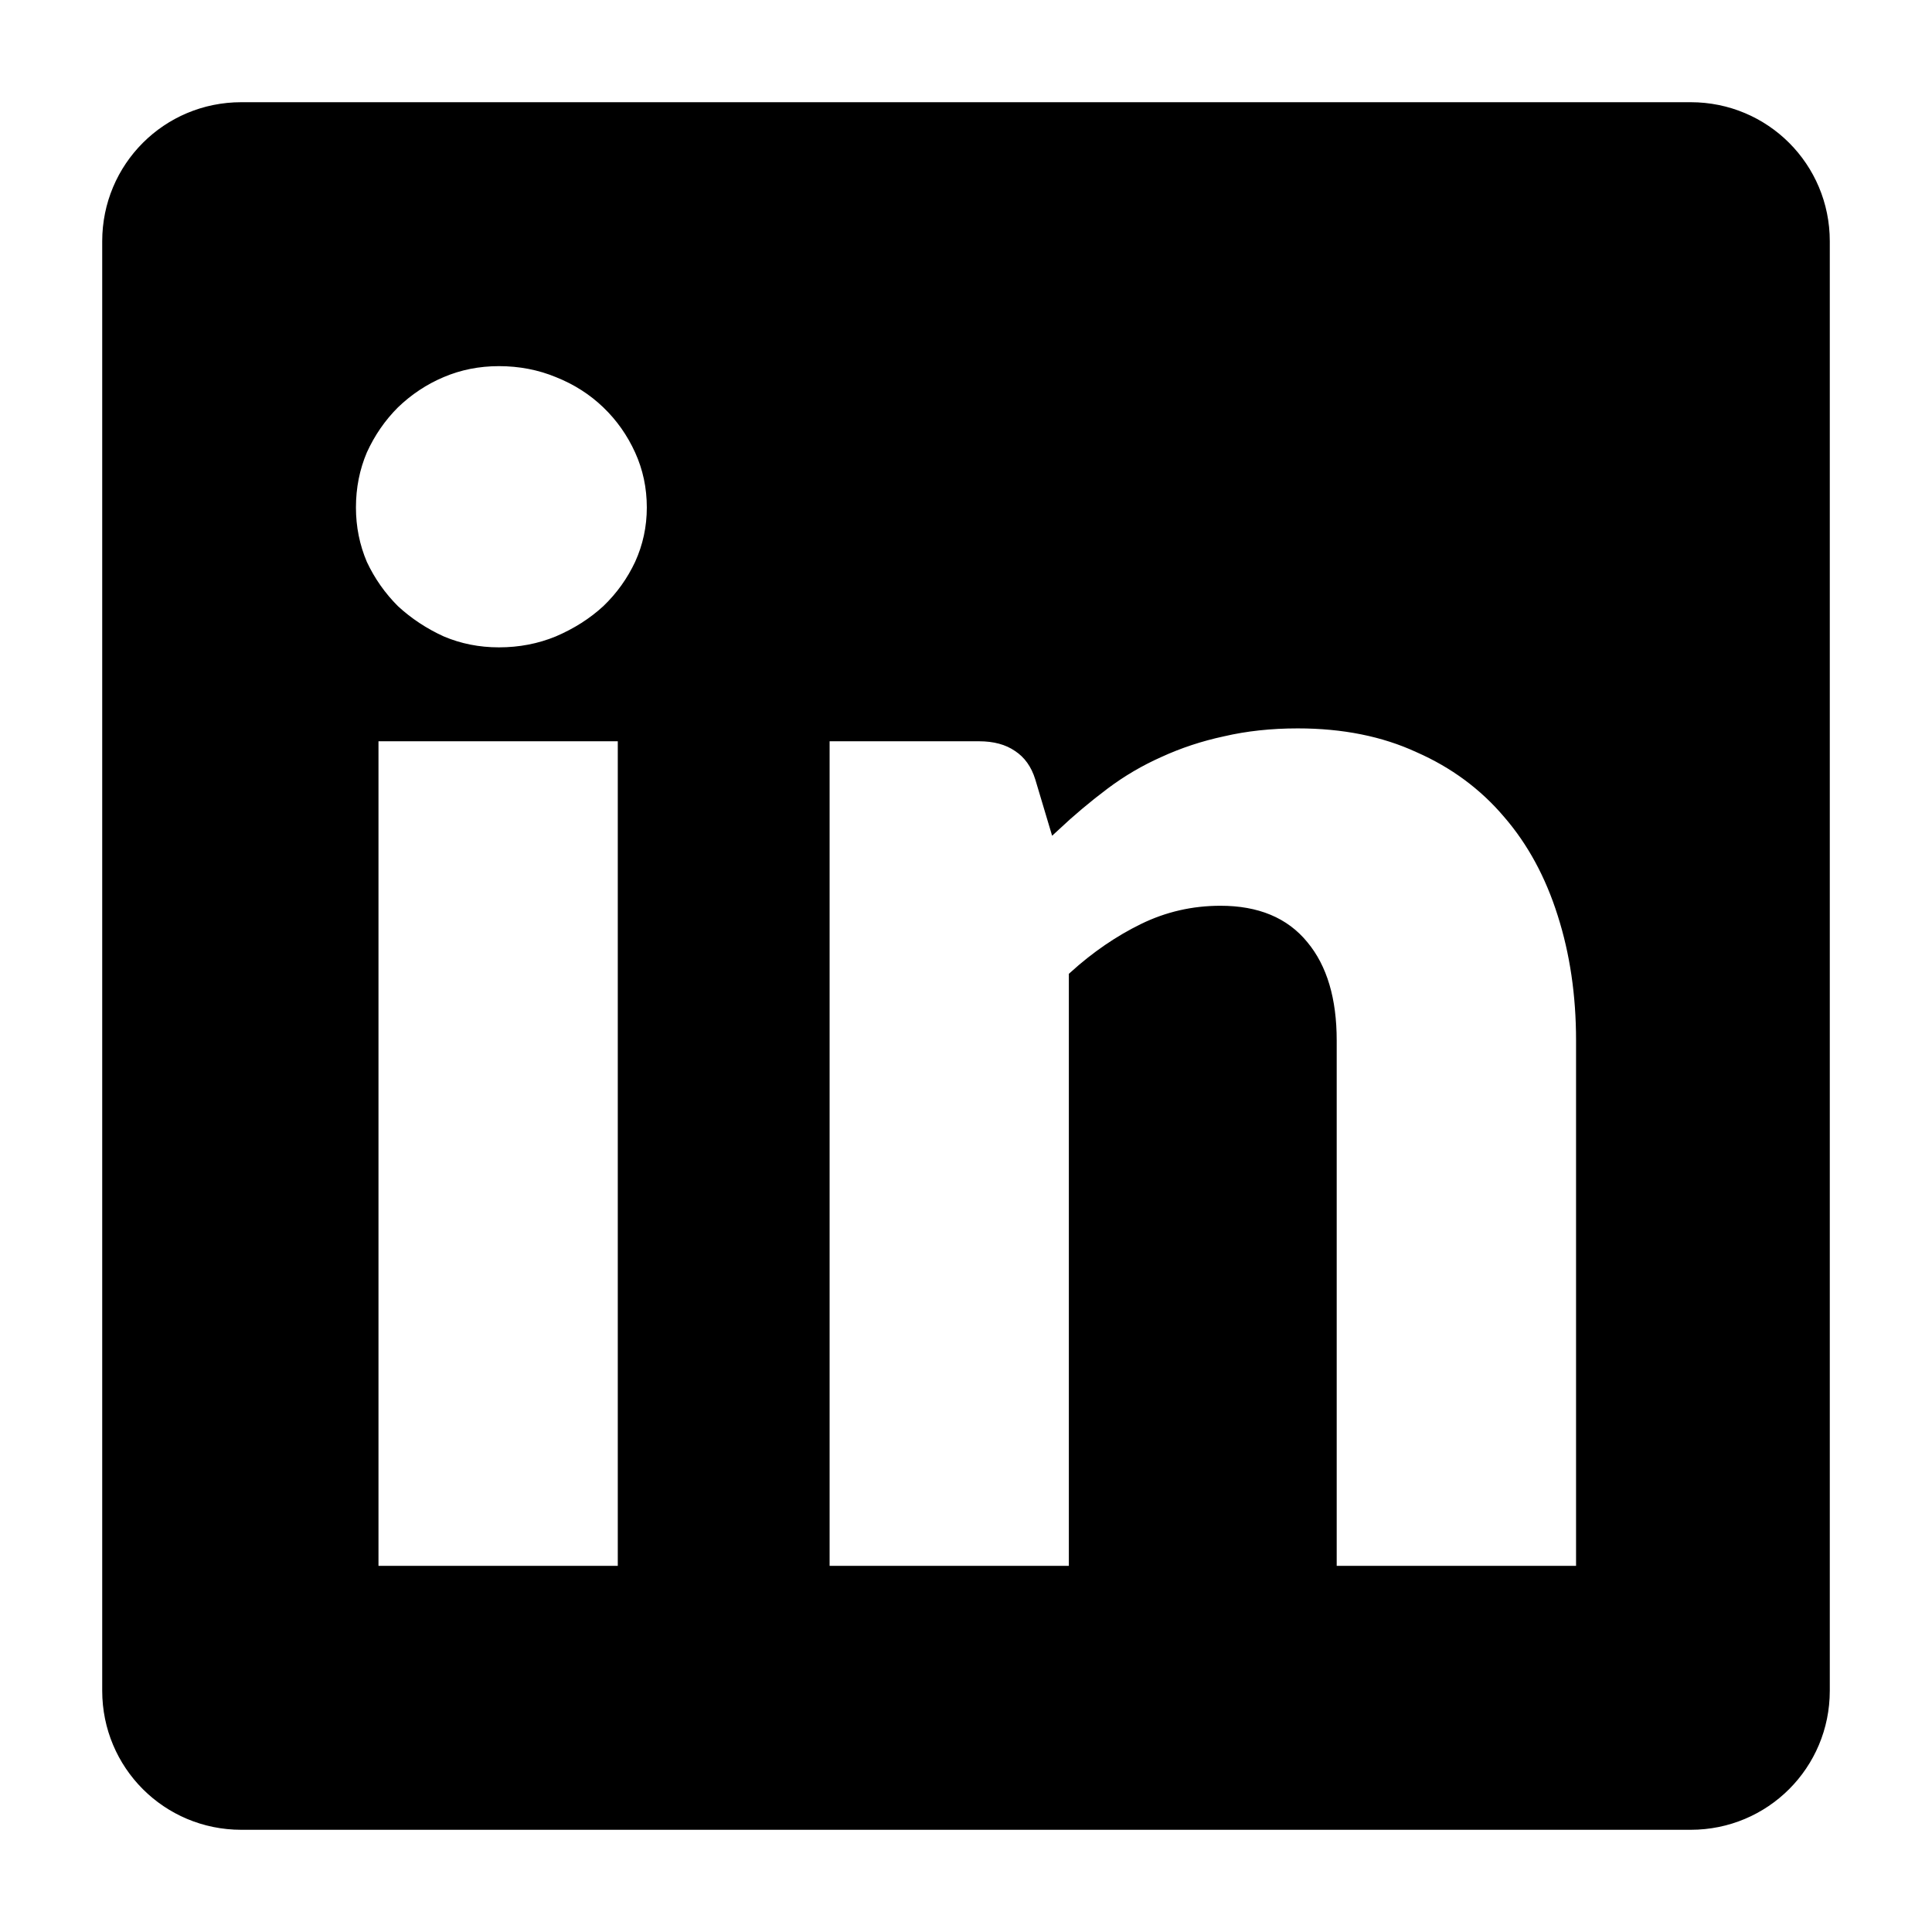
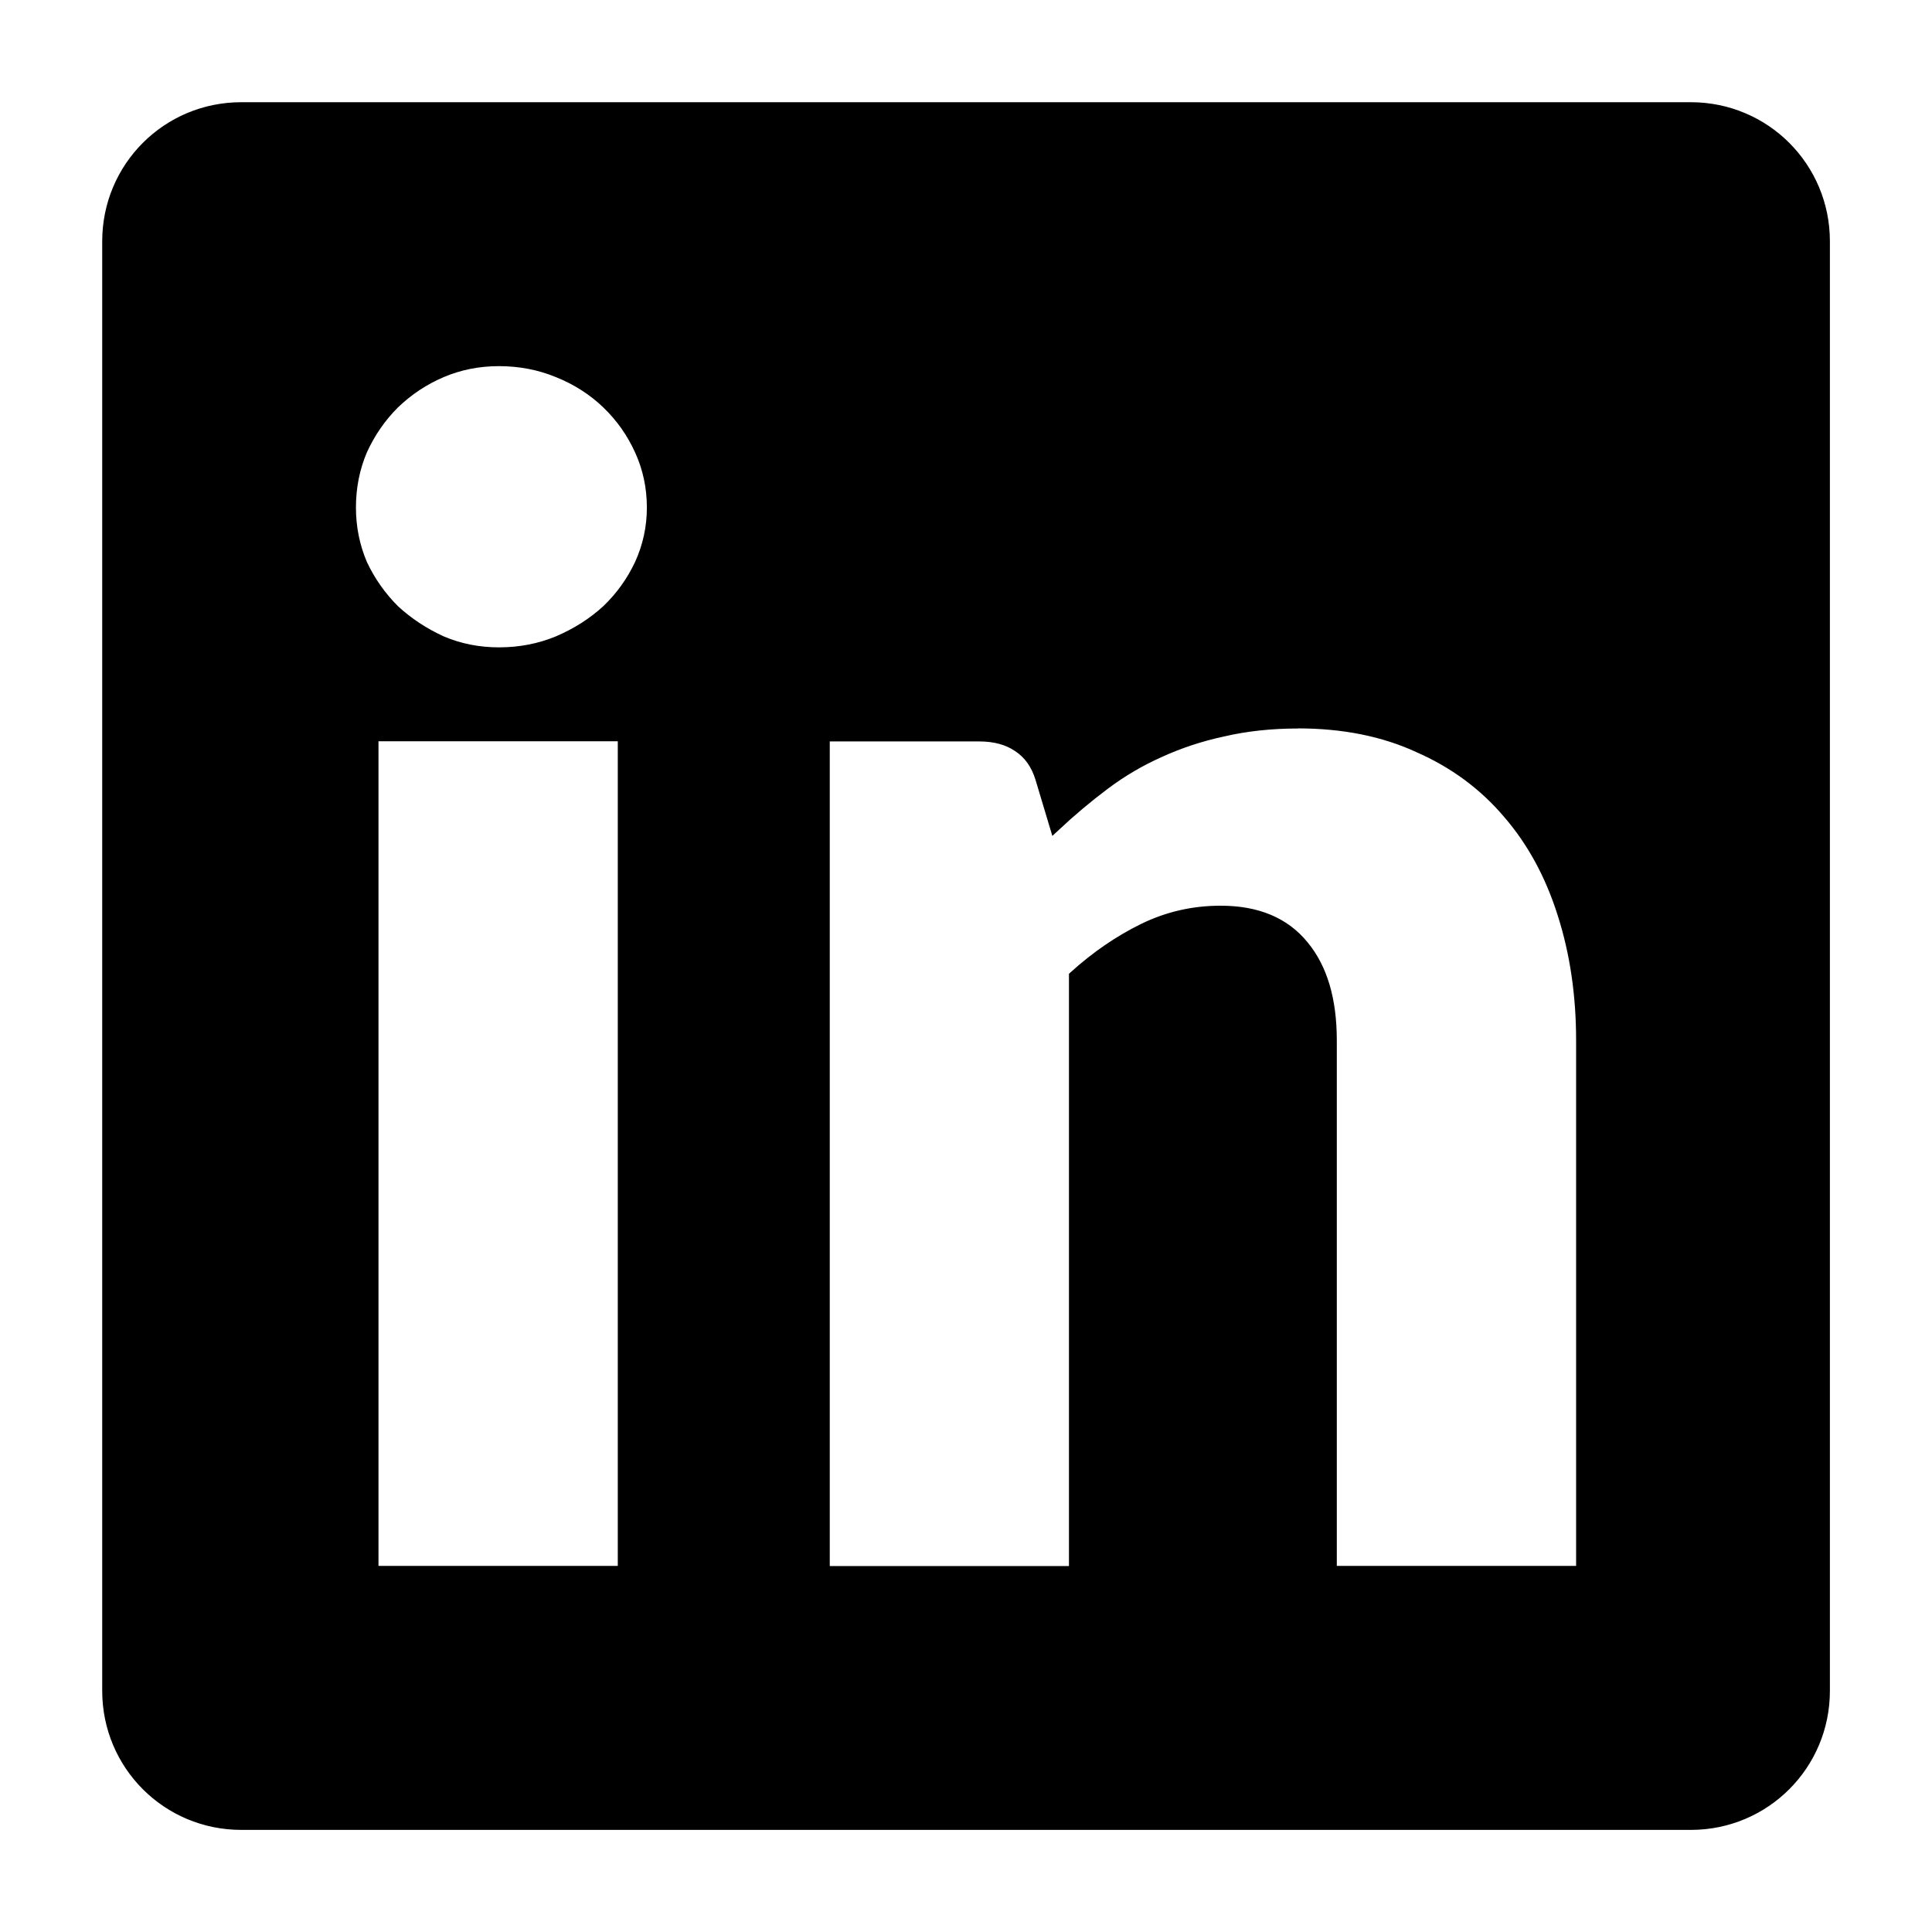
- <svg xmlns="http://www.w3.org/2000/svg" version="1.1" width="36" height="36" viewBox="0 0 36 36">
-   <path d="M 4.496 2 C 3.113 2 2 3.113 2 4.496 L 2 31.504 C 2 32.887 3.113 34 4.496 34 L 31.504 34 C 32.887 34 34 32.887 34 31.504 L 34 4.496 C 34 3.113 32.887 2 31.504 2 L 4.496 2 z M 9.297 6.727 C 9.687 6.727 10.053 6.798 10.393 6.938 C 10.743 7.077 11.049 7.273 11.309 7.523 C 11.569 7.773 11.772 8.063 11.922 8.393 C 12.072 8.723 12.148 9.077 12.148 9.457 C 12.148 9.827 12.072 10.178 11.922 10.508 C 11.772 10.828 11.569 11.113 11.309 11.363 C 11.049 11.603 10.743 11.797 10.393 11.947 C 10.053 12.087 9.687 12.158 9.297 12.158 C 8.917 12.158 8.562 12.087 8.232 11.947 C 7.902 11.797 7.608 11.603 7.348 11.363 C 7.098 11.113 6.898 10.828 6.748 10.508 C 6.608 10.178 6.537 9.827 6.537 9.457 C 6.537 9.077 6.608 8.723 6.748 8.393 C 6.898 8.063 7.098 7.773 7.348 7.523 C 7.608 7.273 7.902 7.077 8.232 6.938 C 8.562 6.798 8.917 6.727 9.297 6.727 z M 24.182 13.477 C 25.032 13.477 25.782 13.628 26.432 13.928 C 27.092 14.218 27.648 14.628 28.098 15.158 C 28.548 15.678 28.887 16.303 29.117 17.033 C 29.347 17.753 29.463 18.537 29.463 19.387 L 29.463 29.273 L 24.812 29.273 L 24.812 19.387 C 24.812 18.627 24.637 18.037 24.287 17.617 C 23.937 17.187 23.422 16.973 22.742 16.973 C 22.232 16.973 21.753 17.083 21.303 17.303 C 20.853 17.523 20.422 17.817 20.012 18.188 L 20.012 29.273 L 15.363 29.273 L 15.363 13.717 L 18.242 13.717 C 18.532 13.717 18.773 13.782 18.963 13.912 C 19.163 14.042 19.303 14.238 19.383 14.498 L 19.652 15.398 C 19.952 15.118 20.262 14.857 20.582 14.617 C 20.902 14.377 21.242 14.178 21.602 14.018 C 21.972 13.848 22.367 13.717 22.787 13.627 C 23.217 13.527 23.682 13.477 24.182 13.477 z M 6.957 13.717 L 11.607 13.717 L 11.607 29.273 L 6.957 29.273 L 6.957 13.717 z " id="rect6678" stroke="#000000" stroke-width="0.191" />
+ <svg xmlns="http://www.w3.org/2000/svg" viewBox="0 0 36 36">
+   <path d="m4.496 2c-1.383 0-2.496 1.113-2.496 2.496v27.01c0 1.383 1.113 2.496 2.496 2.496h27.01c1.383 0 2.496-1.113 2.496-2.496v-27.01c0-1.383-1.113-2.496-2.496-2.496h-27.01zm4.801 4.727c.39 0 .756.071 1.096.211.35.14.656.336.916.586.26.25.463.539.613.869.15.33.227.684.227 1.064 0 .37-.077.721-.227 1.051-.15.32-.353.605-.613.855-.26.24-.566.434-.916.584-.34.14-.706.211-1.096.211-.38 0-.734-.071-1.064-.211-.33-.15-.625-.344-.885-.584-.25-.25-.45-.535-.6-.855-.14-.33-.211-.681-.211-1.051 0-.38.071-.734.211-1.064.15-.33.35-.619.6-.869.26-.25.555-.446.885-.586.33-.14.684-.211 1.064-.211zm14.885 6.75c.85 0 1.6.151 2.25.451.66.29 1.216.7 1.666 1.23.45.52.79 1.145 1.02 1.875.23.72.346 1.504.346 2.354v9.887h-4.65v-9.887c0-.76-.175-1.35-.525-1.77-.35-.43-.865-.645-1.545-.645-.51 0-.989.11-1.439.33-.45.22-.881.515-1.291.885v11.09h-4.648v-15.557h2.879c.29 0 .531.065.721.195.2.13.34.326.42.586l.27.9c.3-.28.61-.541.93-.781.32-.24.66-.44 1.02-.6.37-.17.766-.301 1.186-.391.43-.1.895-.15 1.395-.15zm-17.225.24h4.65v15.557h-4.65v-15.557z" stroke="#000" stroke-width=".191" />
</svg>
